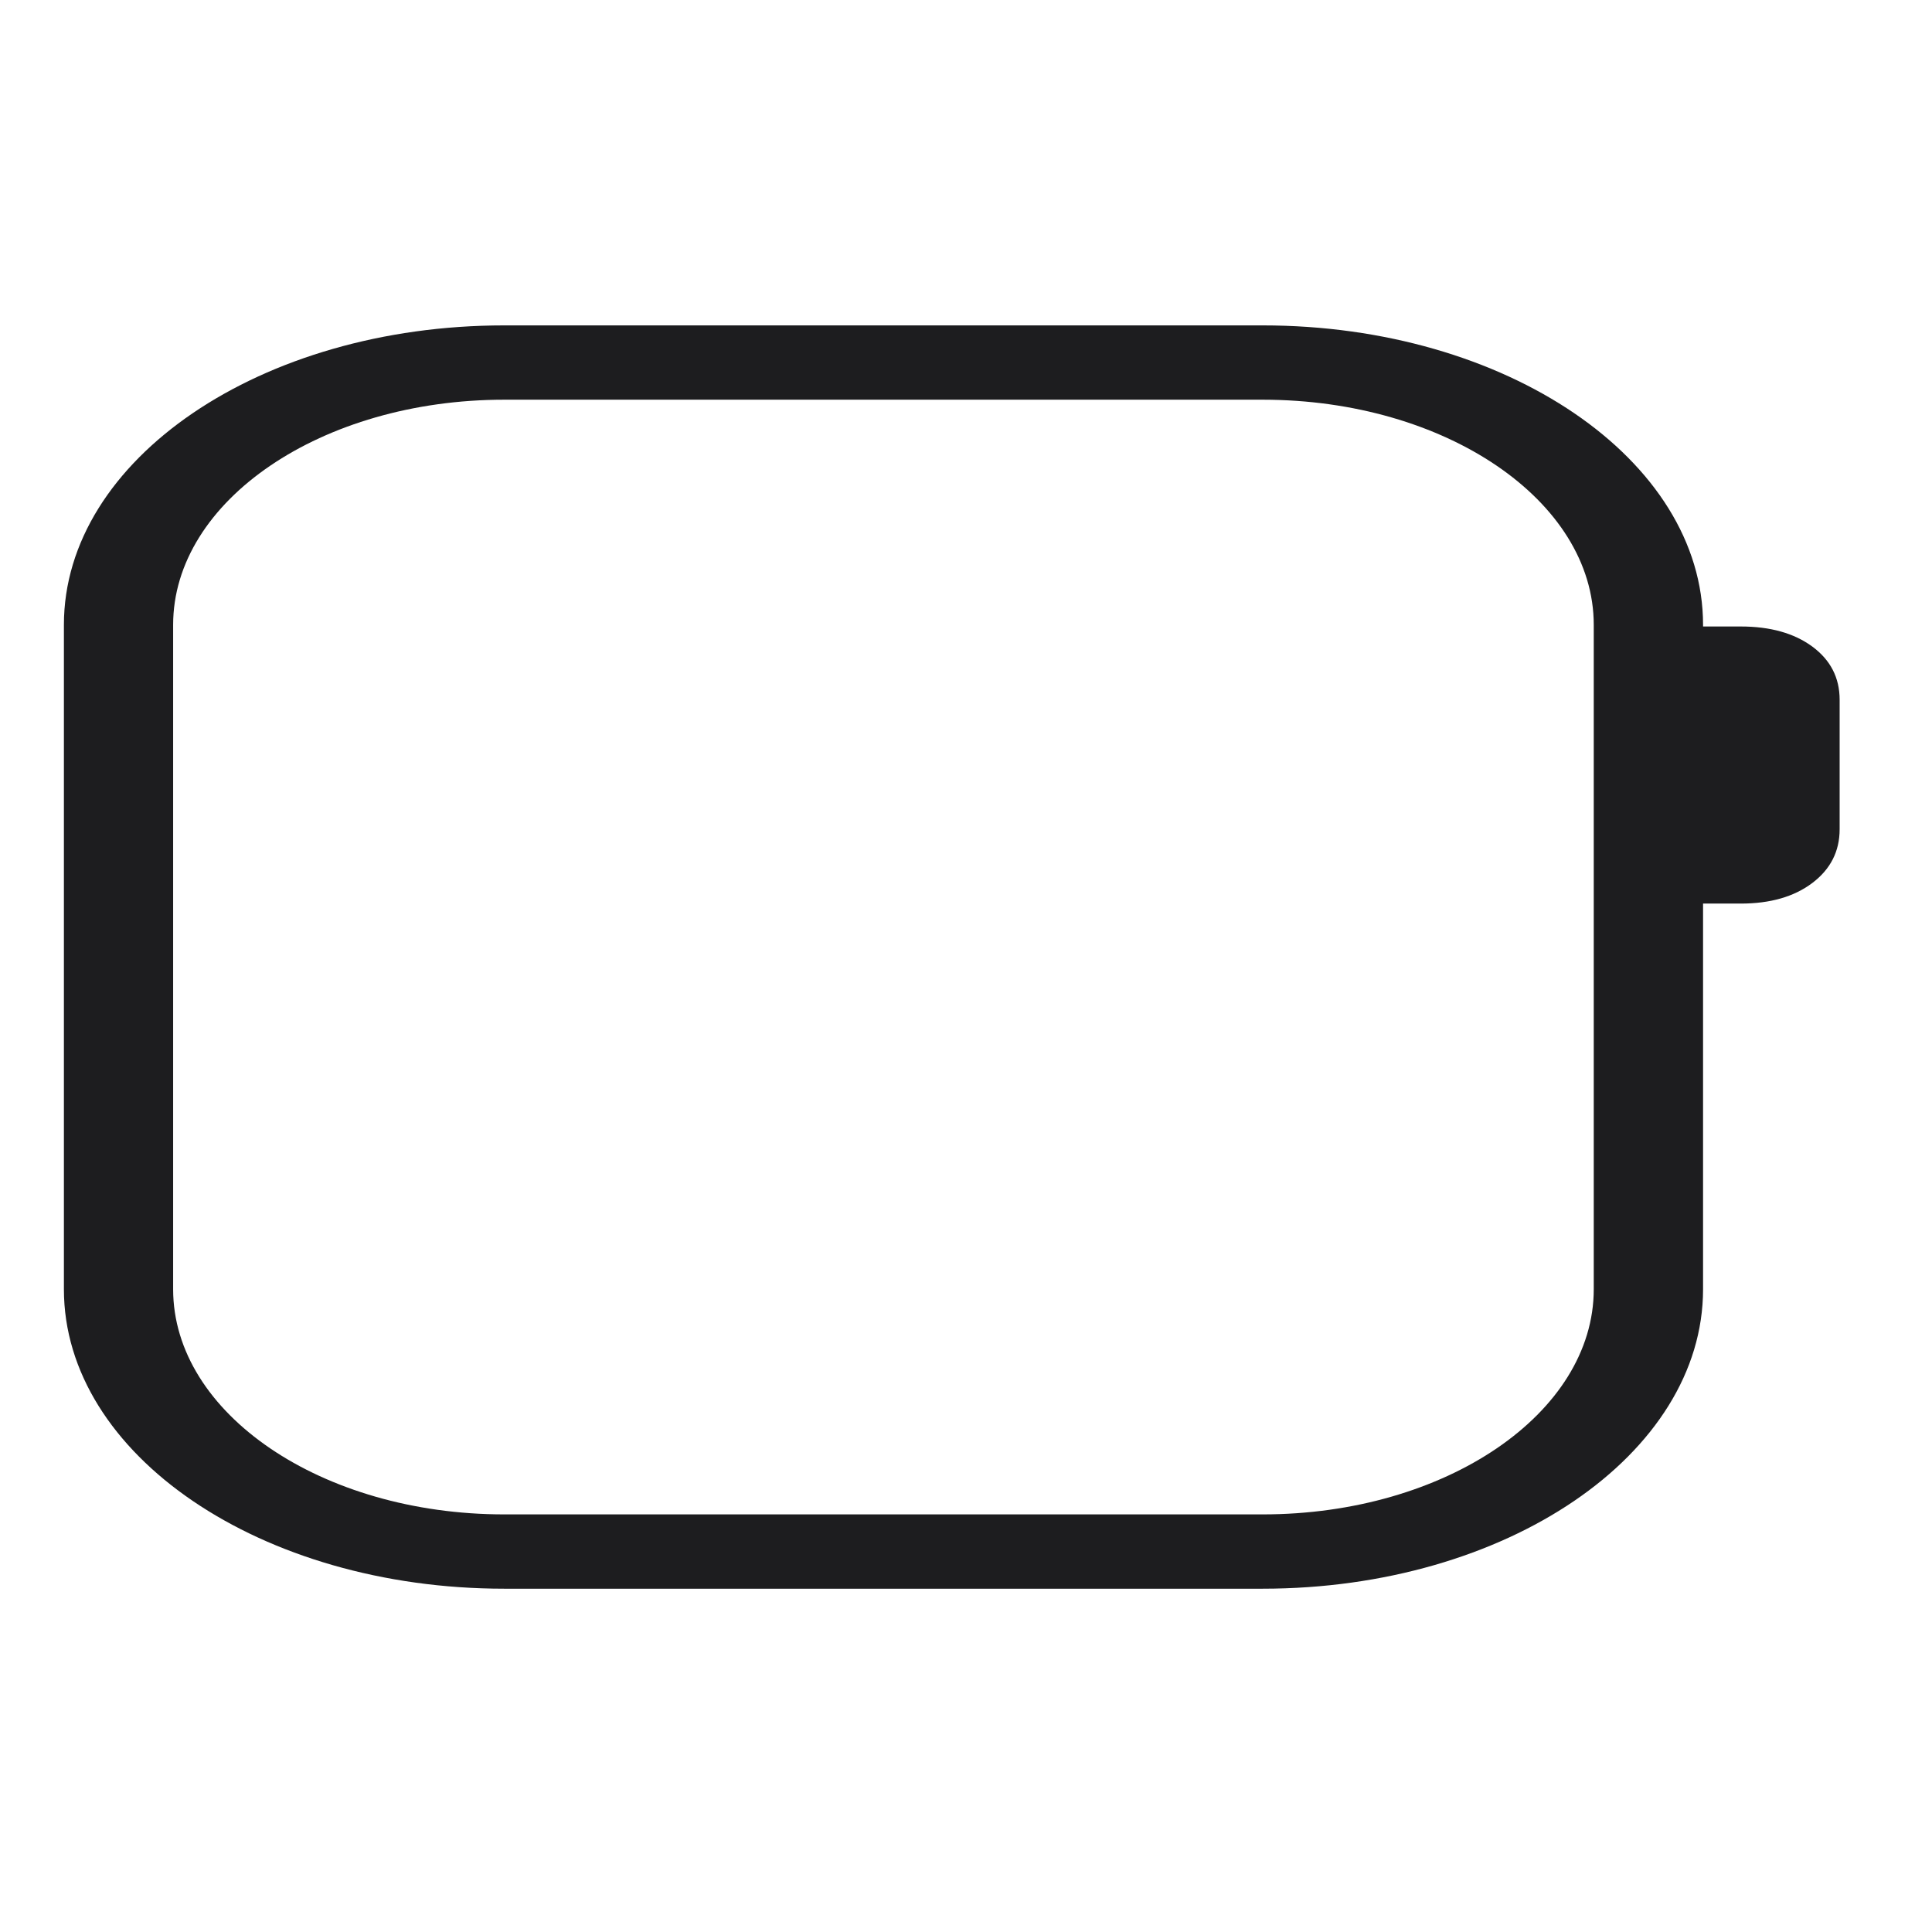
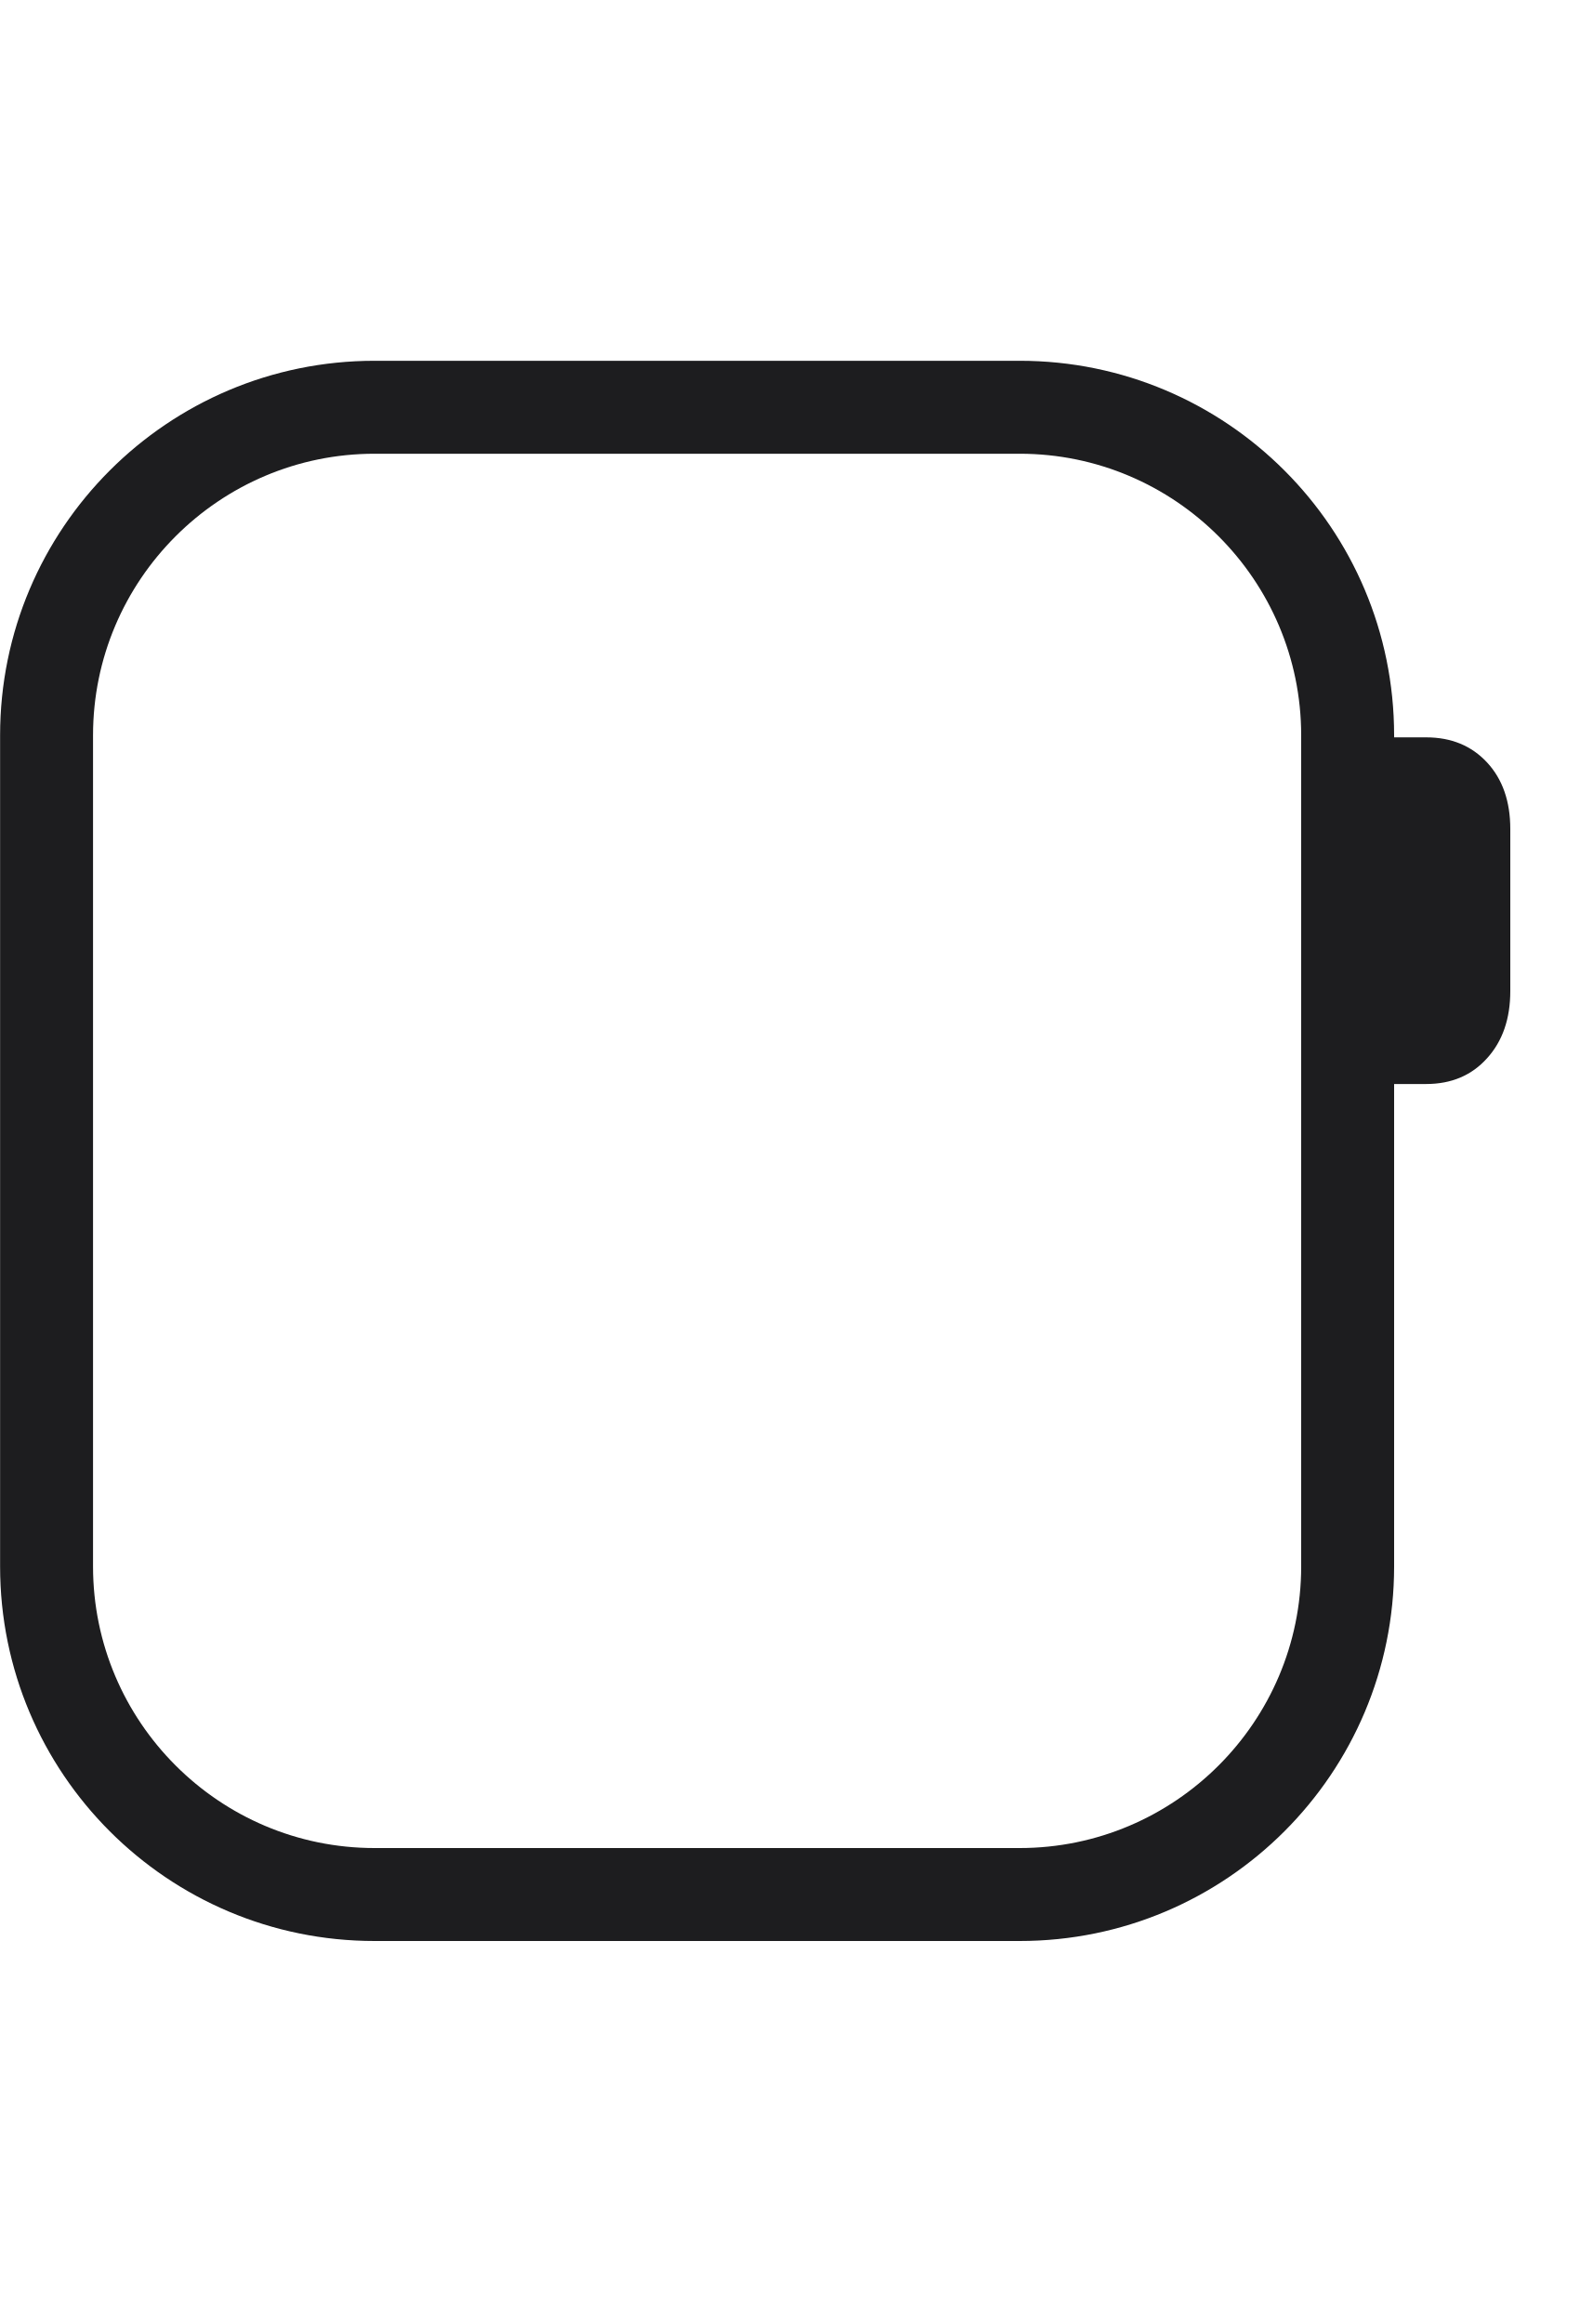
- <svg xmlns="http://www.w3.org/2000/svg" width="26" height="26" viewBox="0 0 26 26" fill="none">
-   <path d="M24.389 8.701C24.144 8.521 23.823 8.431 23.426 8.431H22.919V8.409C22.919 6.183 20.266 4.379 16.993 4.379H6.785C3.513 4.379 0.86 6.183 0.86 8.409V17.35C0.86 19.576 3.513 21.38 6.785 21.38H16.993C20.266 21.38 22.919 19.576 22.919 17.35V12.16H23.426C23.823 12.16 24.144 12.068 24.389 11.883C24.634 11.698 24.757 11.457 24.757 11.16V9.417C24.757 9.12 24.634 8.882 24.389 8.701ZM21.448 17.35C21.448 19.021 19.45 20.38 16.993 20.38H6.785C4.329 20.38 2.33 19.021 2.33 17.35V8.409C2.33 6.738 4.329 5.379 6.785 5.379H16.993C19.45 5.379 21.448 6.738 21.448 8.409V17.35Z" fill="#1D1D1F" />
+ <svg xmlns="http://www.w3.org/2000/svg" height="25" viewBox="0 0 17 25" width="17">
+   <path d="m0 0h17v25h-17z" fill="none" />
+   <path d="m16 8.202c-.167-.18-.385-.27-.655-.27h-.345v-.022c0-2.225-1.804-4.029-4.029-4.029h-6.941c-2.225 0-4.029 1.804-4.029 4.029v8.941c0 2.225 1.804 4.029 4.029 4.029h6.941c2.225 0 4.029-1.804 4.029-4.029v-5.19h.345c.27 0 .489-.092.655-.277.167-.184.25-.425.25-.723v-1.743c0-.297-.083-.536-.25-.716zm-2 8.649c0 1.67-1.359 3.029-3.029 3.029h-6.941c-1.67 0-3.029-1.359-3.029-3.029v-8.941c0-1.67 1.359-3.029 3.029-3.029h6.941c1.67 0 3.029 1.359 3.029 3.029z" fill="#1d1d1f" />
</svg>
